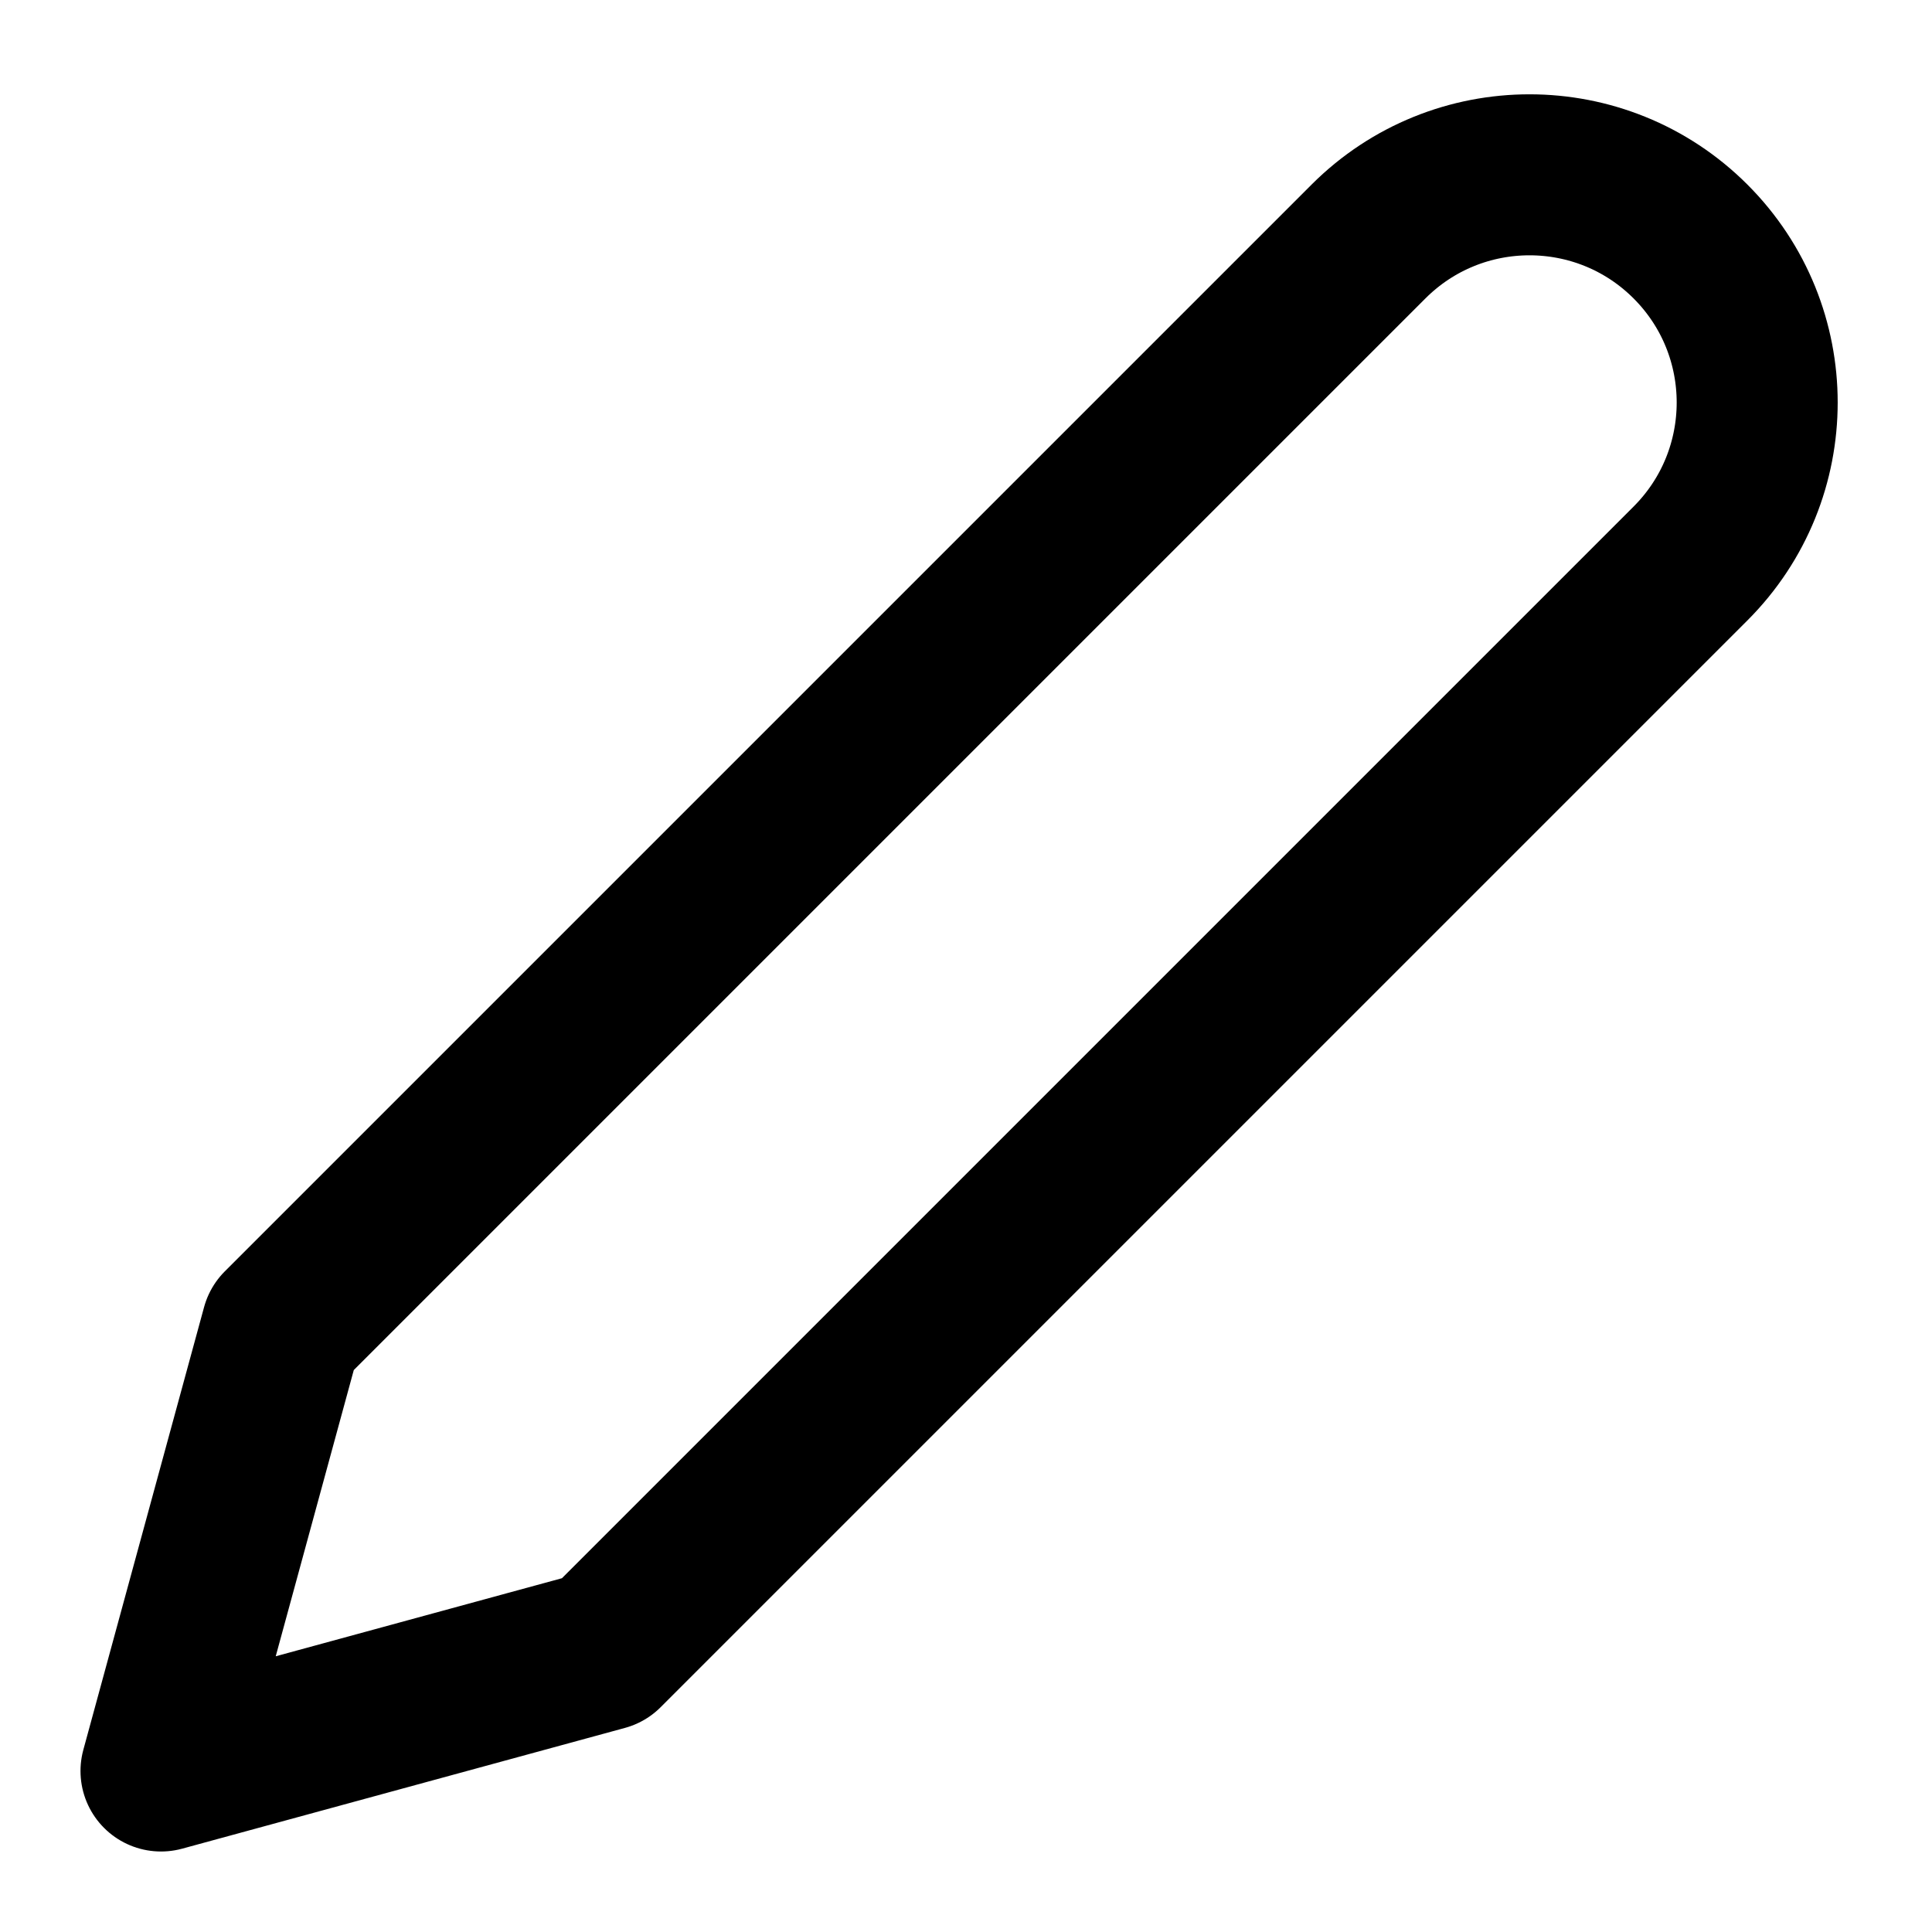
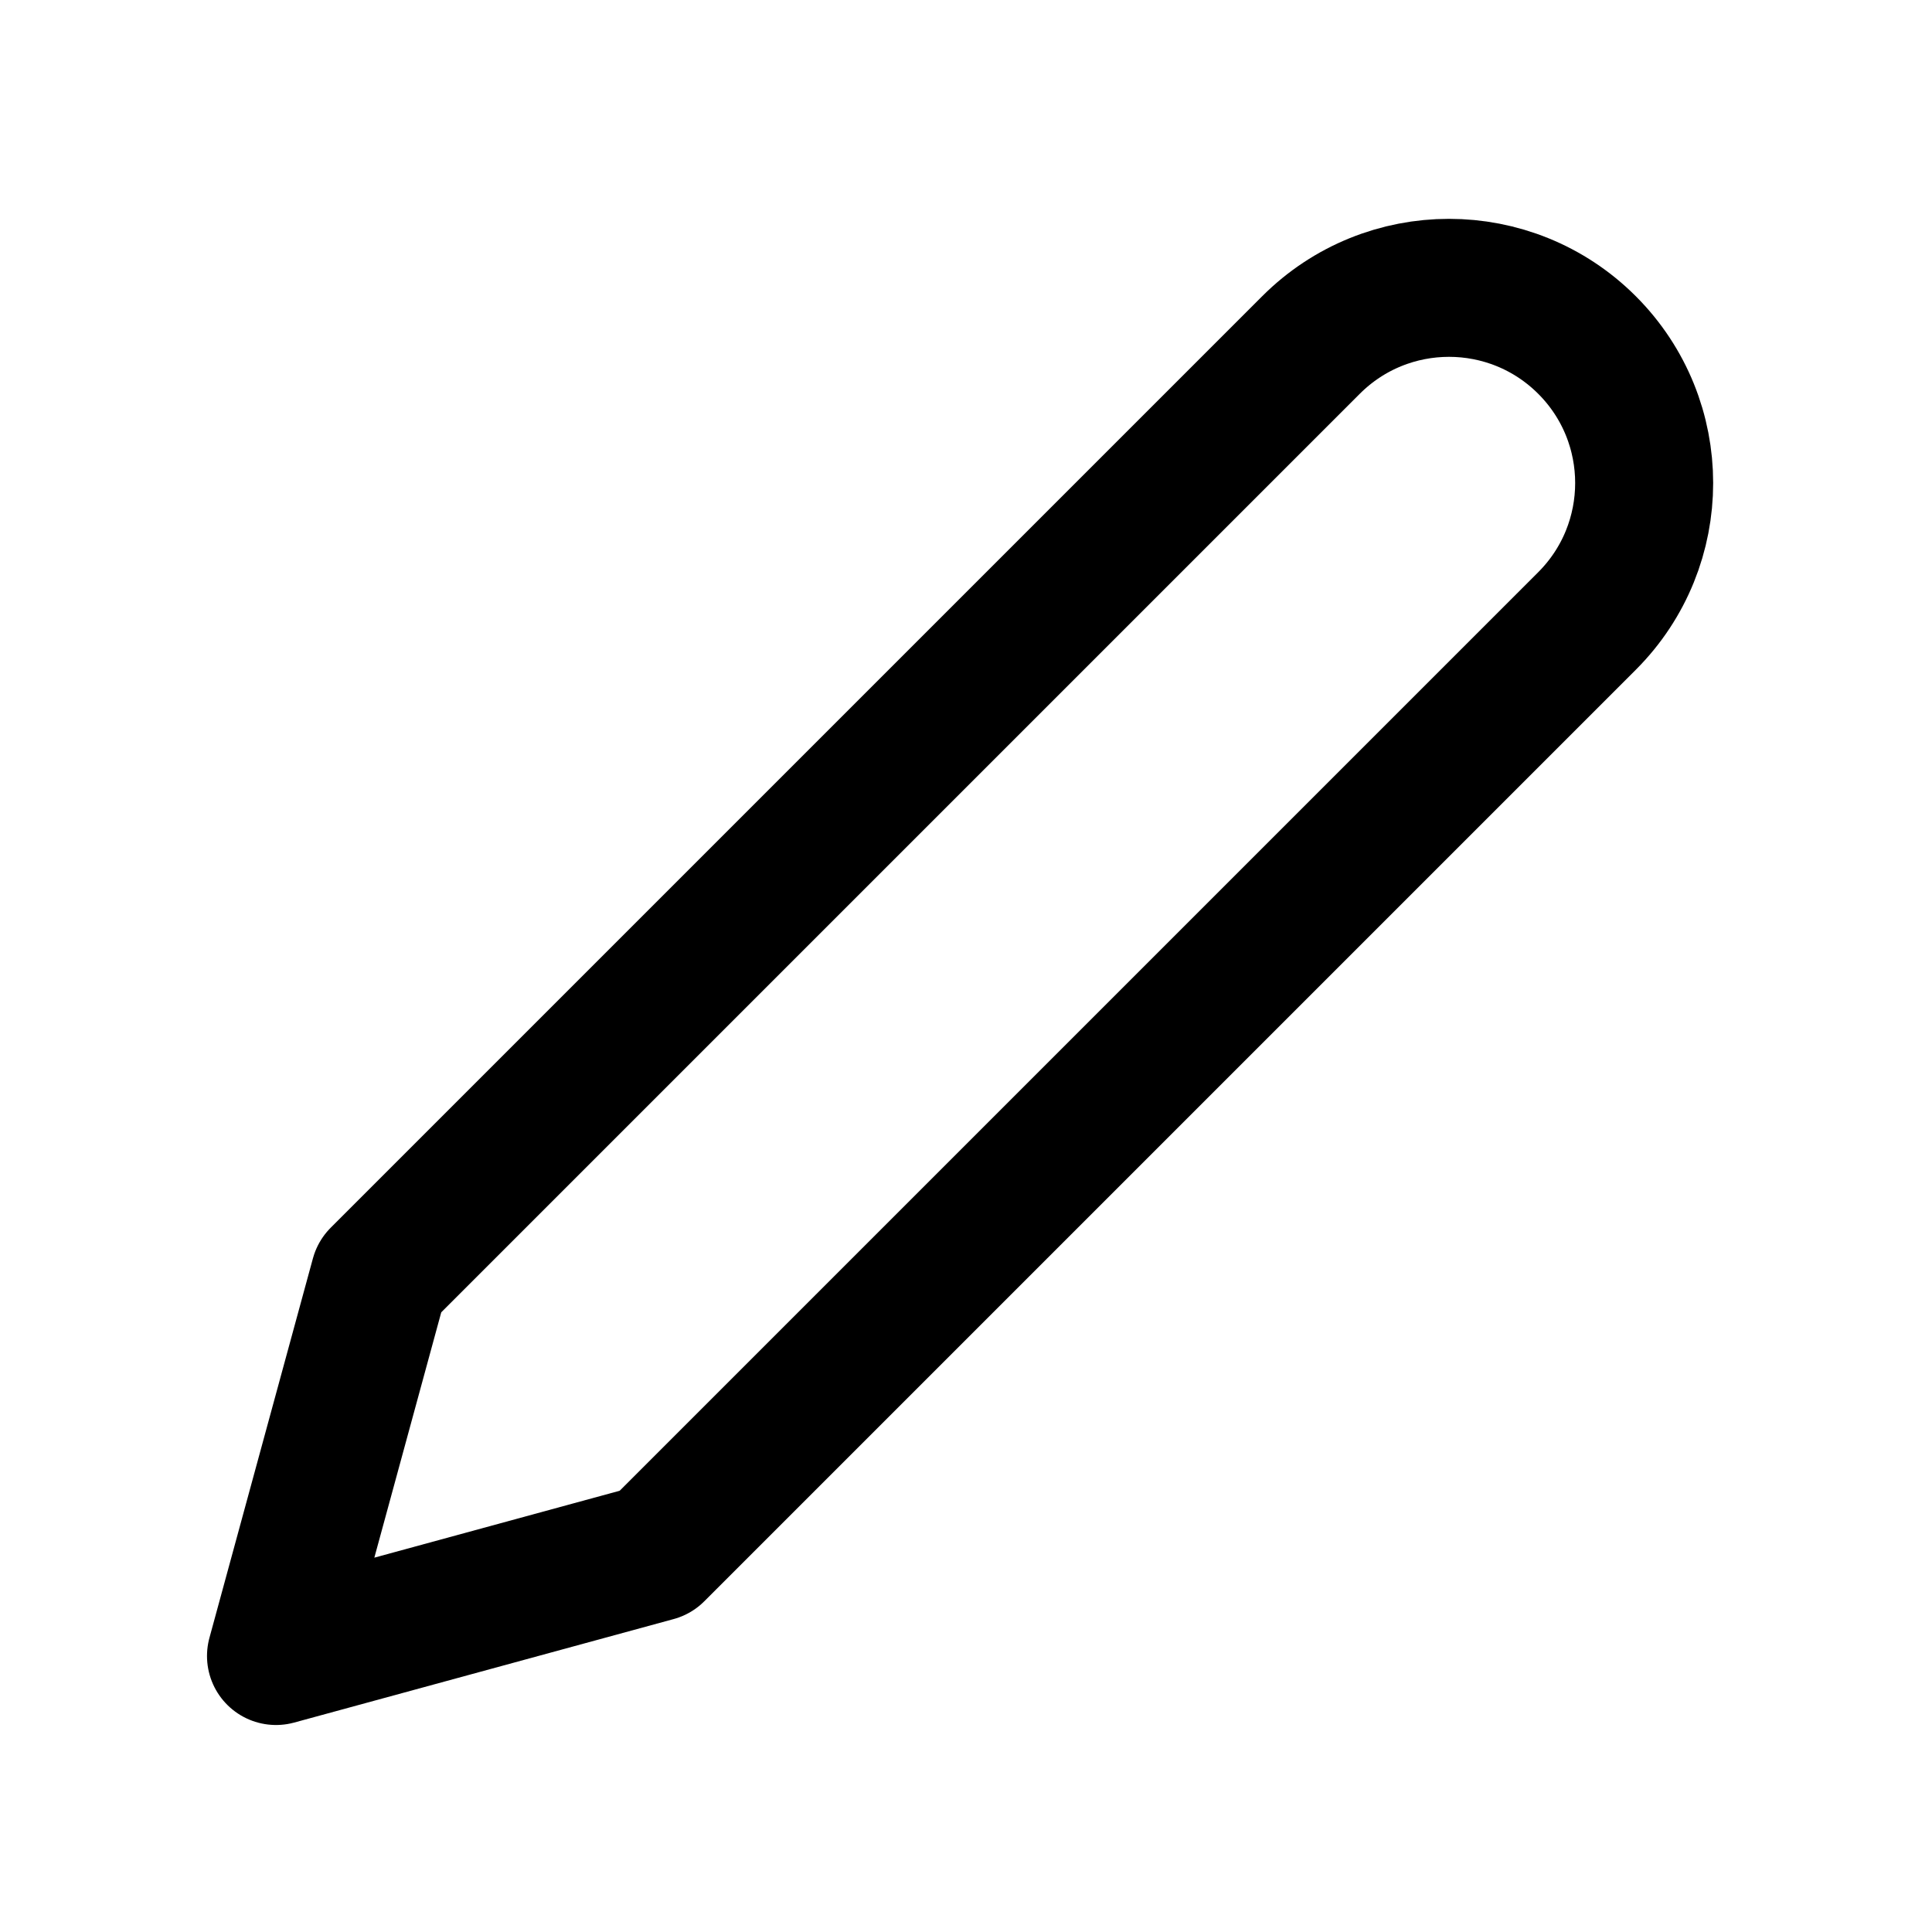
- <svg viewBox="0 0 24 24" fill="none" stroke="currentColor" stroke-width="2" stroke-linecap="round" stroke-linejoin="round" aria-label="edit-2" id="edit2Svg">
+ <svg viewBox="-2 -2 28 28" fill="none" stroke="currentColor" stroke-width="2" stroke-linecap="round" stroke-linejoin="round" aria-label="edit-2" id="edit2Svg">
  <g id="edit-2-g">
-     <rect width="24" height="24" fill="transparent" stroke="none" pointer-events="all" />
+     <rect x="-2" y="-2" width="28" height="28" fill="transparent" stroke="none" pointer-events="all" />
    <path pointer-events="none" d="M17 3a2.828 2.828 0 1 1 4 4L7.5 20.5 2 22l1.5-5.5L17 3z">
      <animateTransform attributeName="transform" type="rotate" values="0 2 22; 15 2 22; -5 2 22; 0 2 22" dur="0.6s" begin="edit2Svg.mouseover" calcMode="spline" keySplines="0.4 0 0.2 1; 0.4 0 0.2 1; 0.4 0 0.2 1" />
      <animateTransform attributeName="transform" type="translate" values="0 0; 2 -2; -1 1; 0 0" dur="0.6s" begin="edit2Svg.mouseover" calcMode="spline" keySplines="0.4 0 0.2 1; 0.4 0 0.2 1; 0.4 0 0.2 1" additive="sum" />
    </path>
  </g>
</svg>
